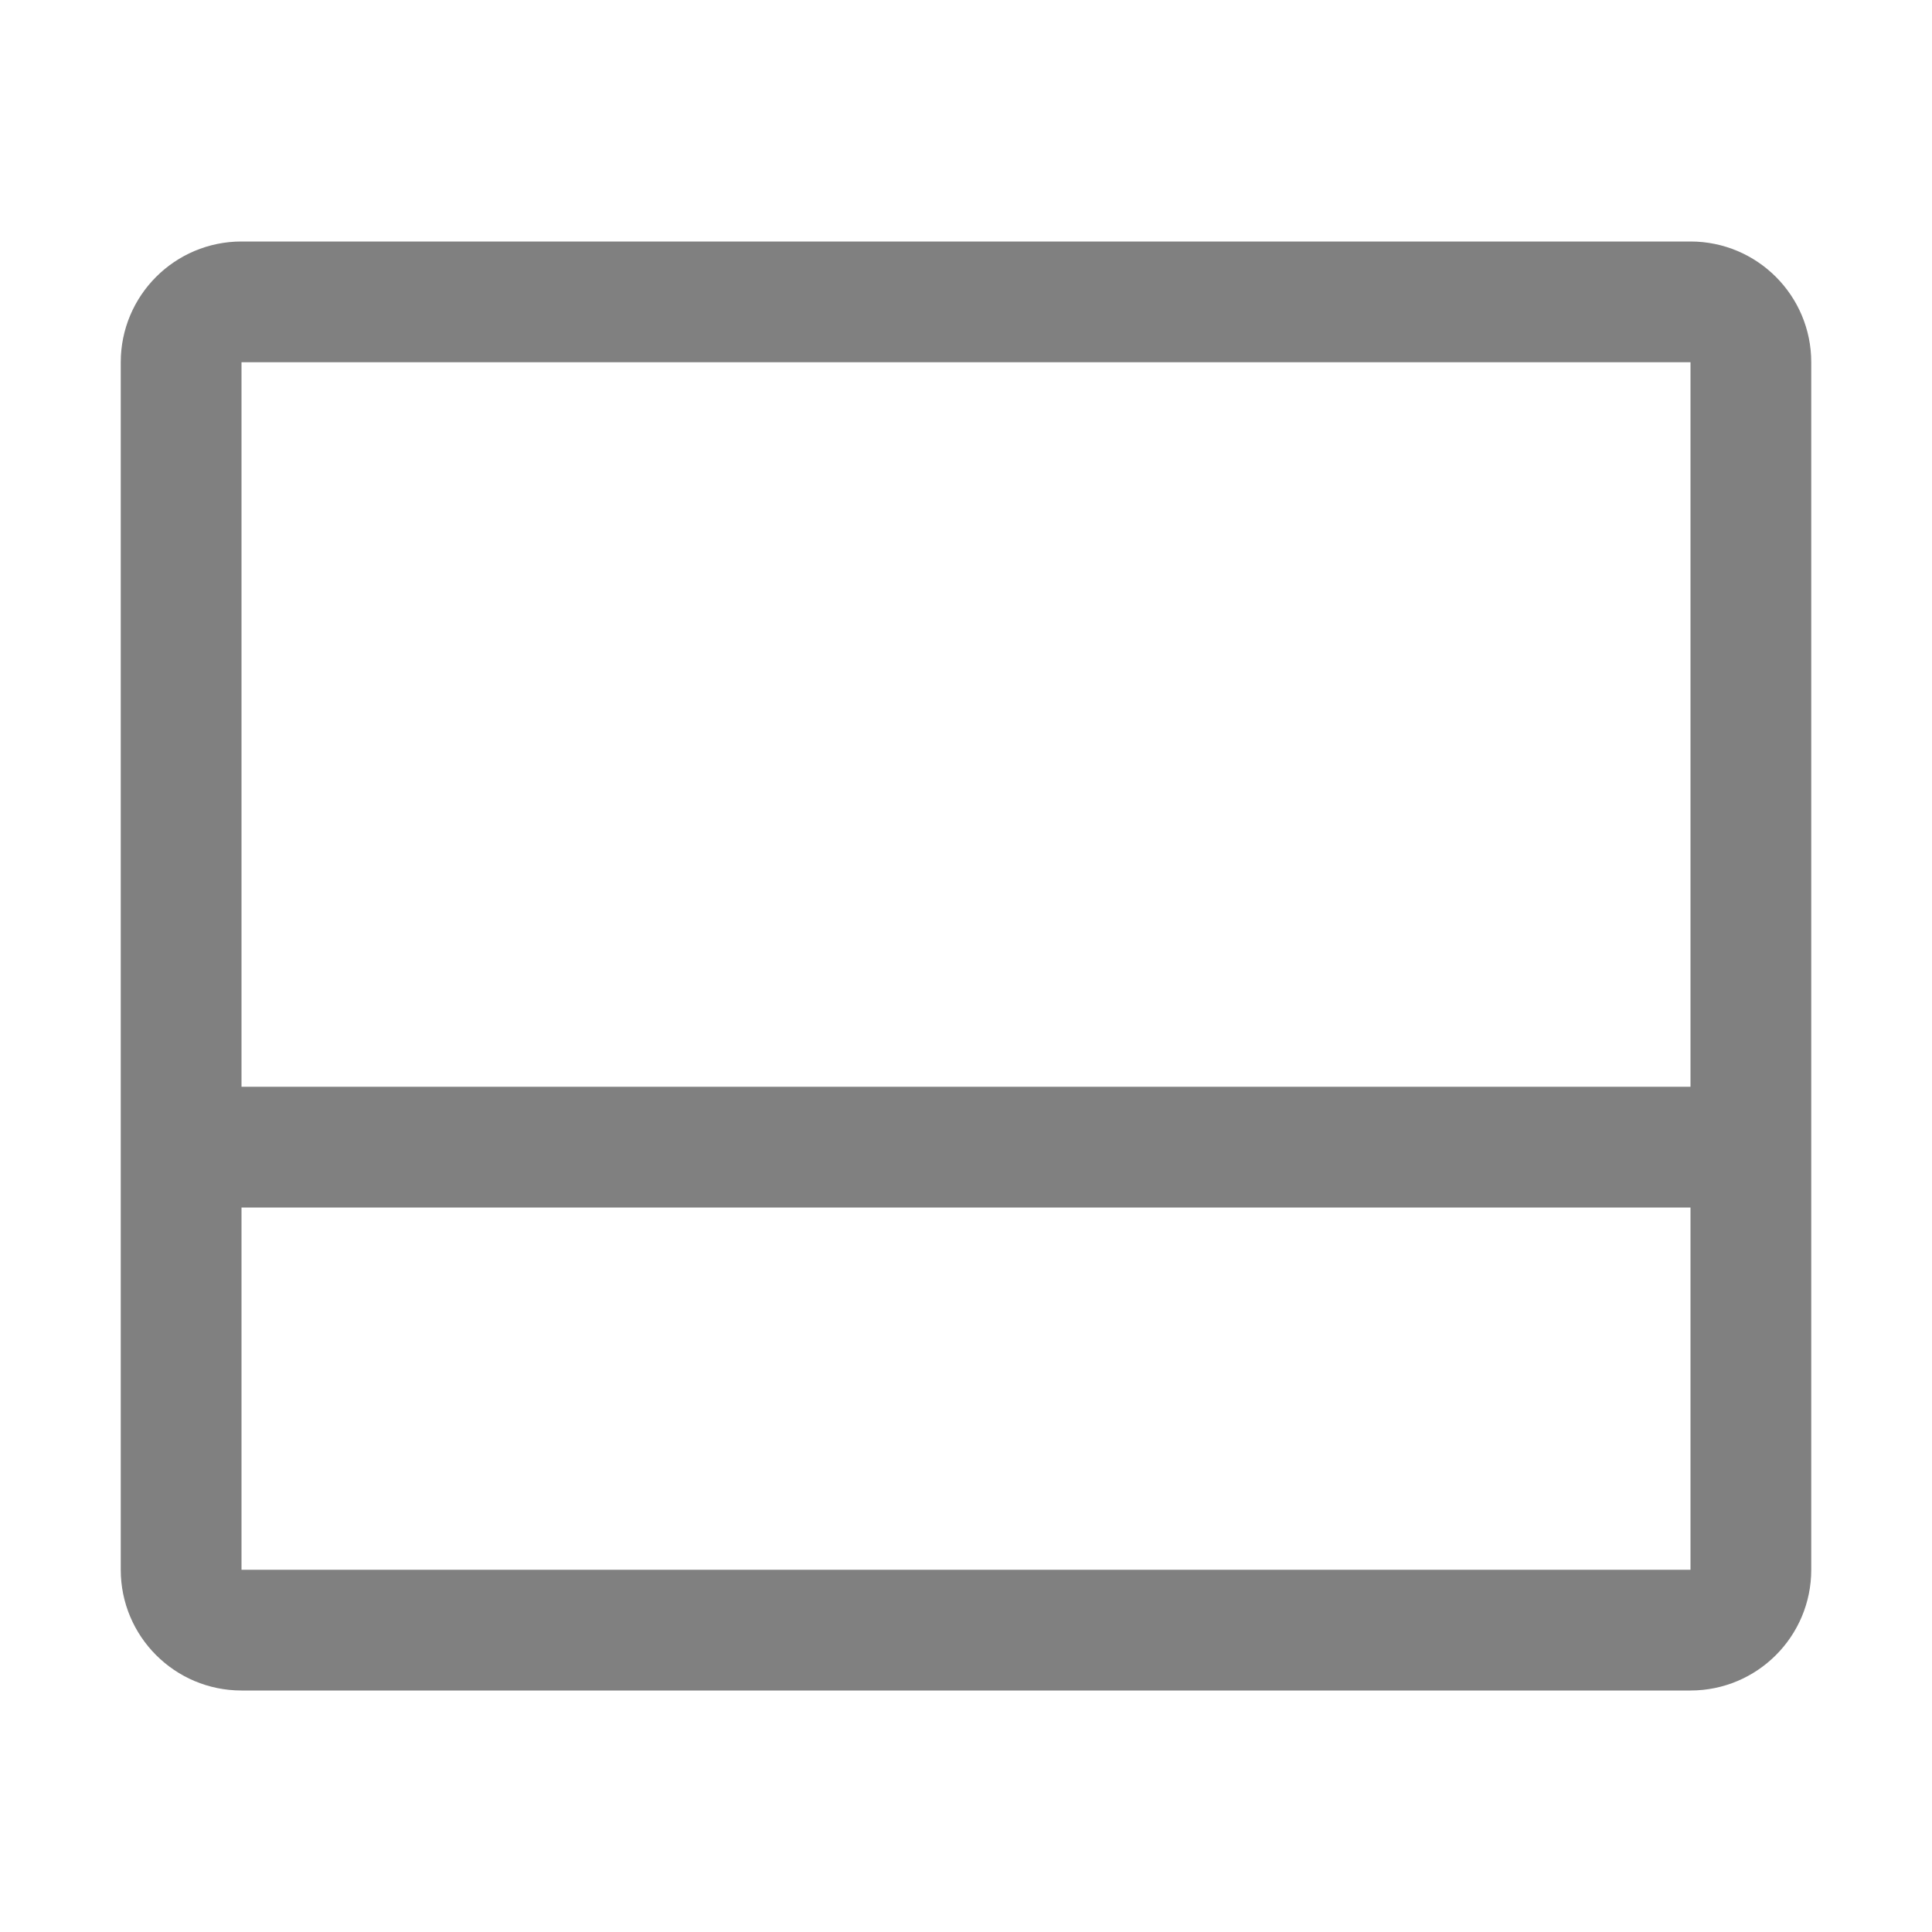
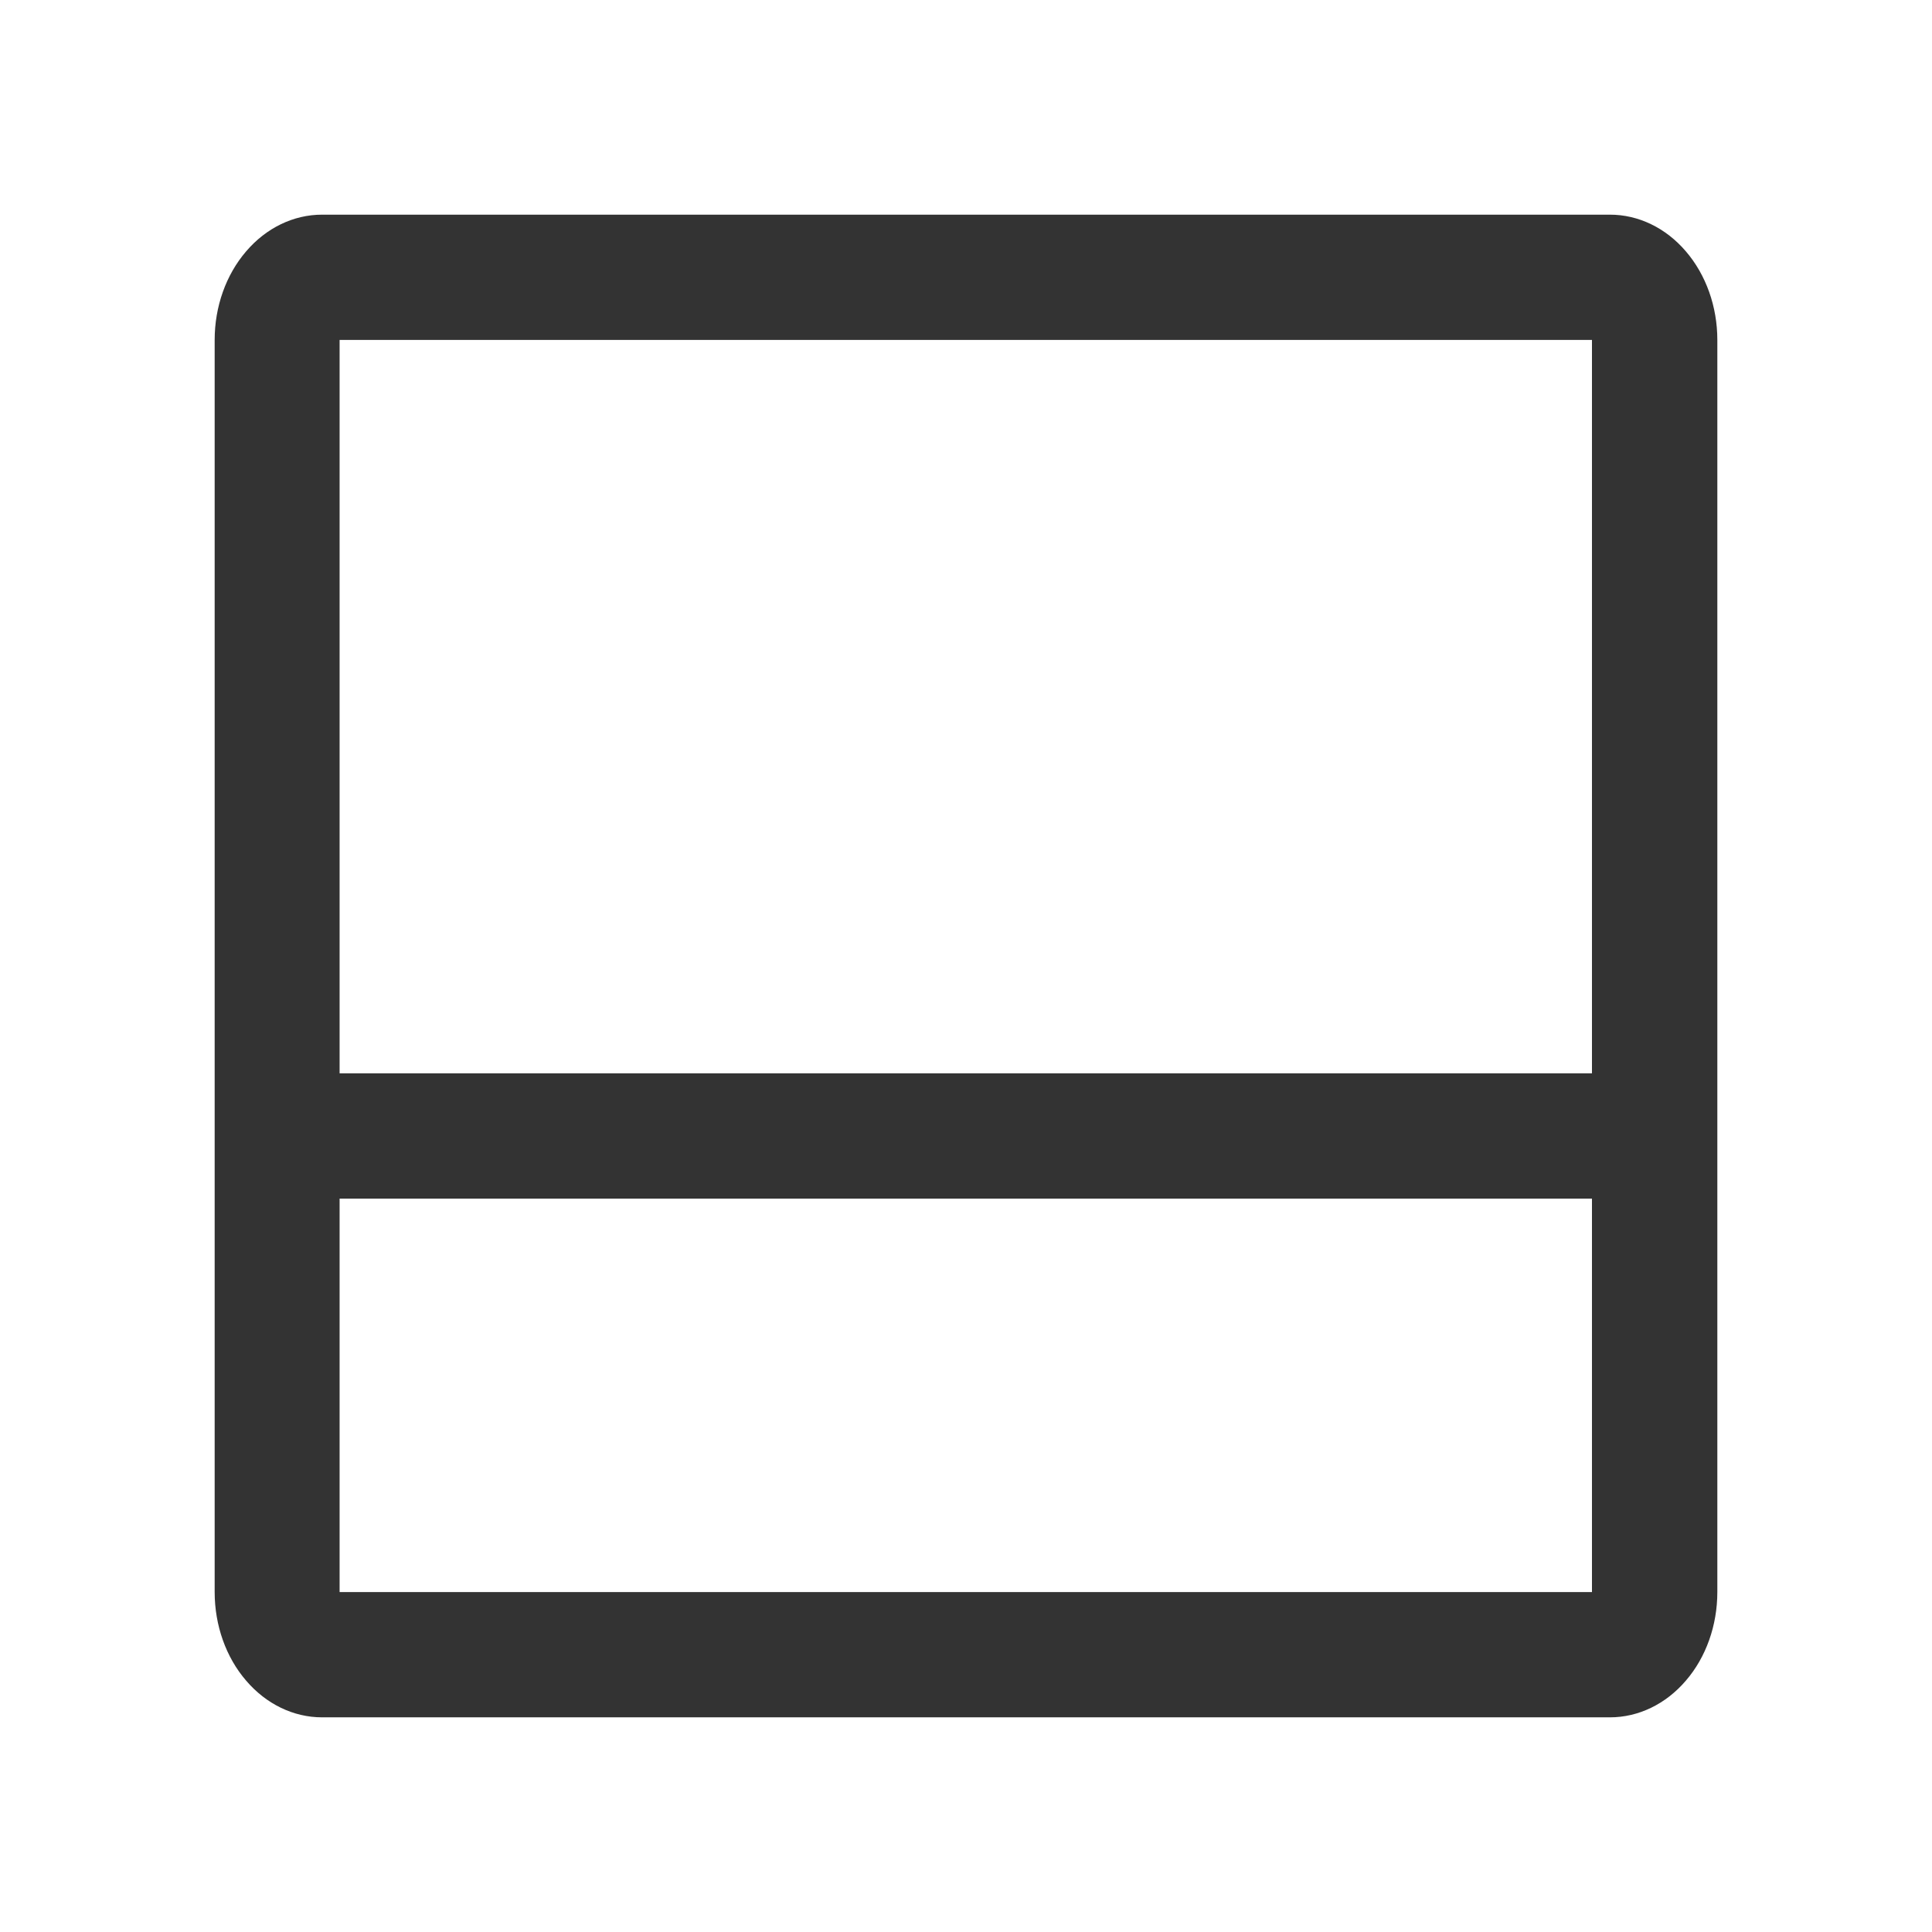
- <svg xmlns="http://www.w3.org/2000/svg" width="16" height="16" fill="none" viewBox="0 0 16 16">
-   <path fill="#808080" d="M14 2H2a1 1 0 0 0-1 1v10a1 1 0 0 0 1 1h12a1 1 0 0 0 1-1V3a1 1 0 0 0-1-1Zm0 1v6H2V3h12ZM2 13v-3h12v3H2Z" />
+ <svg xmlns="http://www.w3.org/2000/svg" width="18" height="18" viewBox="0 0 18 18" fill="none">
+   <path d="M15 2H3C2.735 2 2.48 2.123 2.293 2.342C2.105 2.561 2 2.857 2 3.167V14.833C2 15.143 2.105 15.44 2.293 15.658C2.48 15.877 2.735 16 3 16H15C15.265 16 15.52 15.877 15.707 15.658C15.895 15.44 16 15.143 16 14.833V3.167C16 2.857 15.895 2.561 15.707 2.342C15.52 2.123 15.265 2 15 2ZM14.832 3.167V10H9H3.164V3.167H14.832ZM3.164 14.833V11.167H14.832V14.833H3.164Z" fill="#333333" />
</svg>
